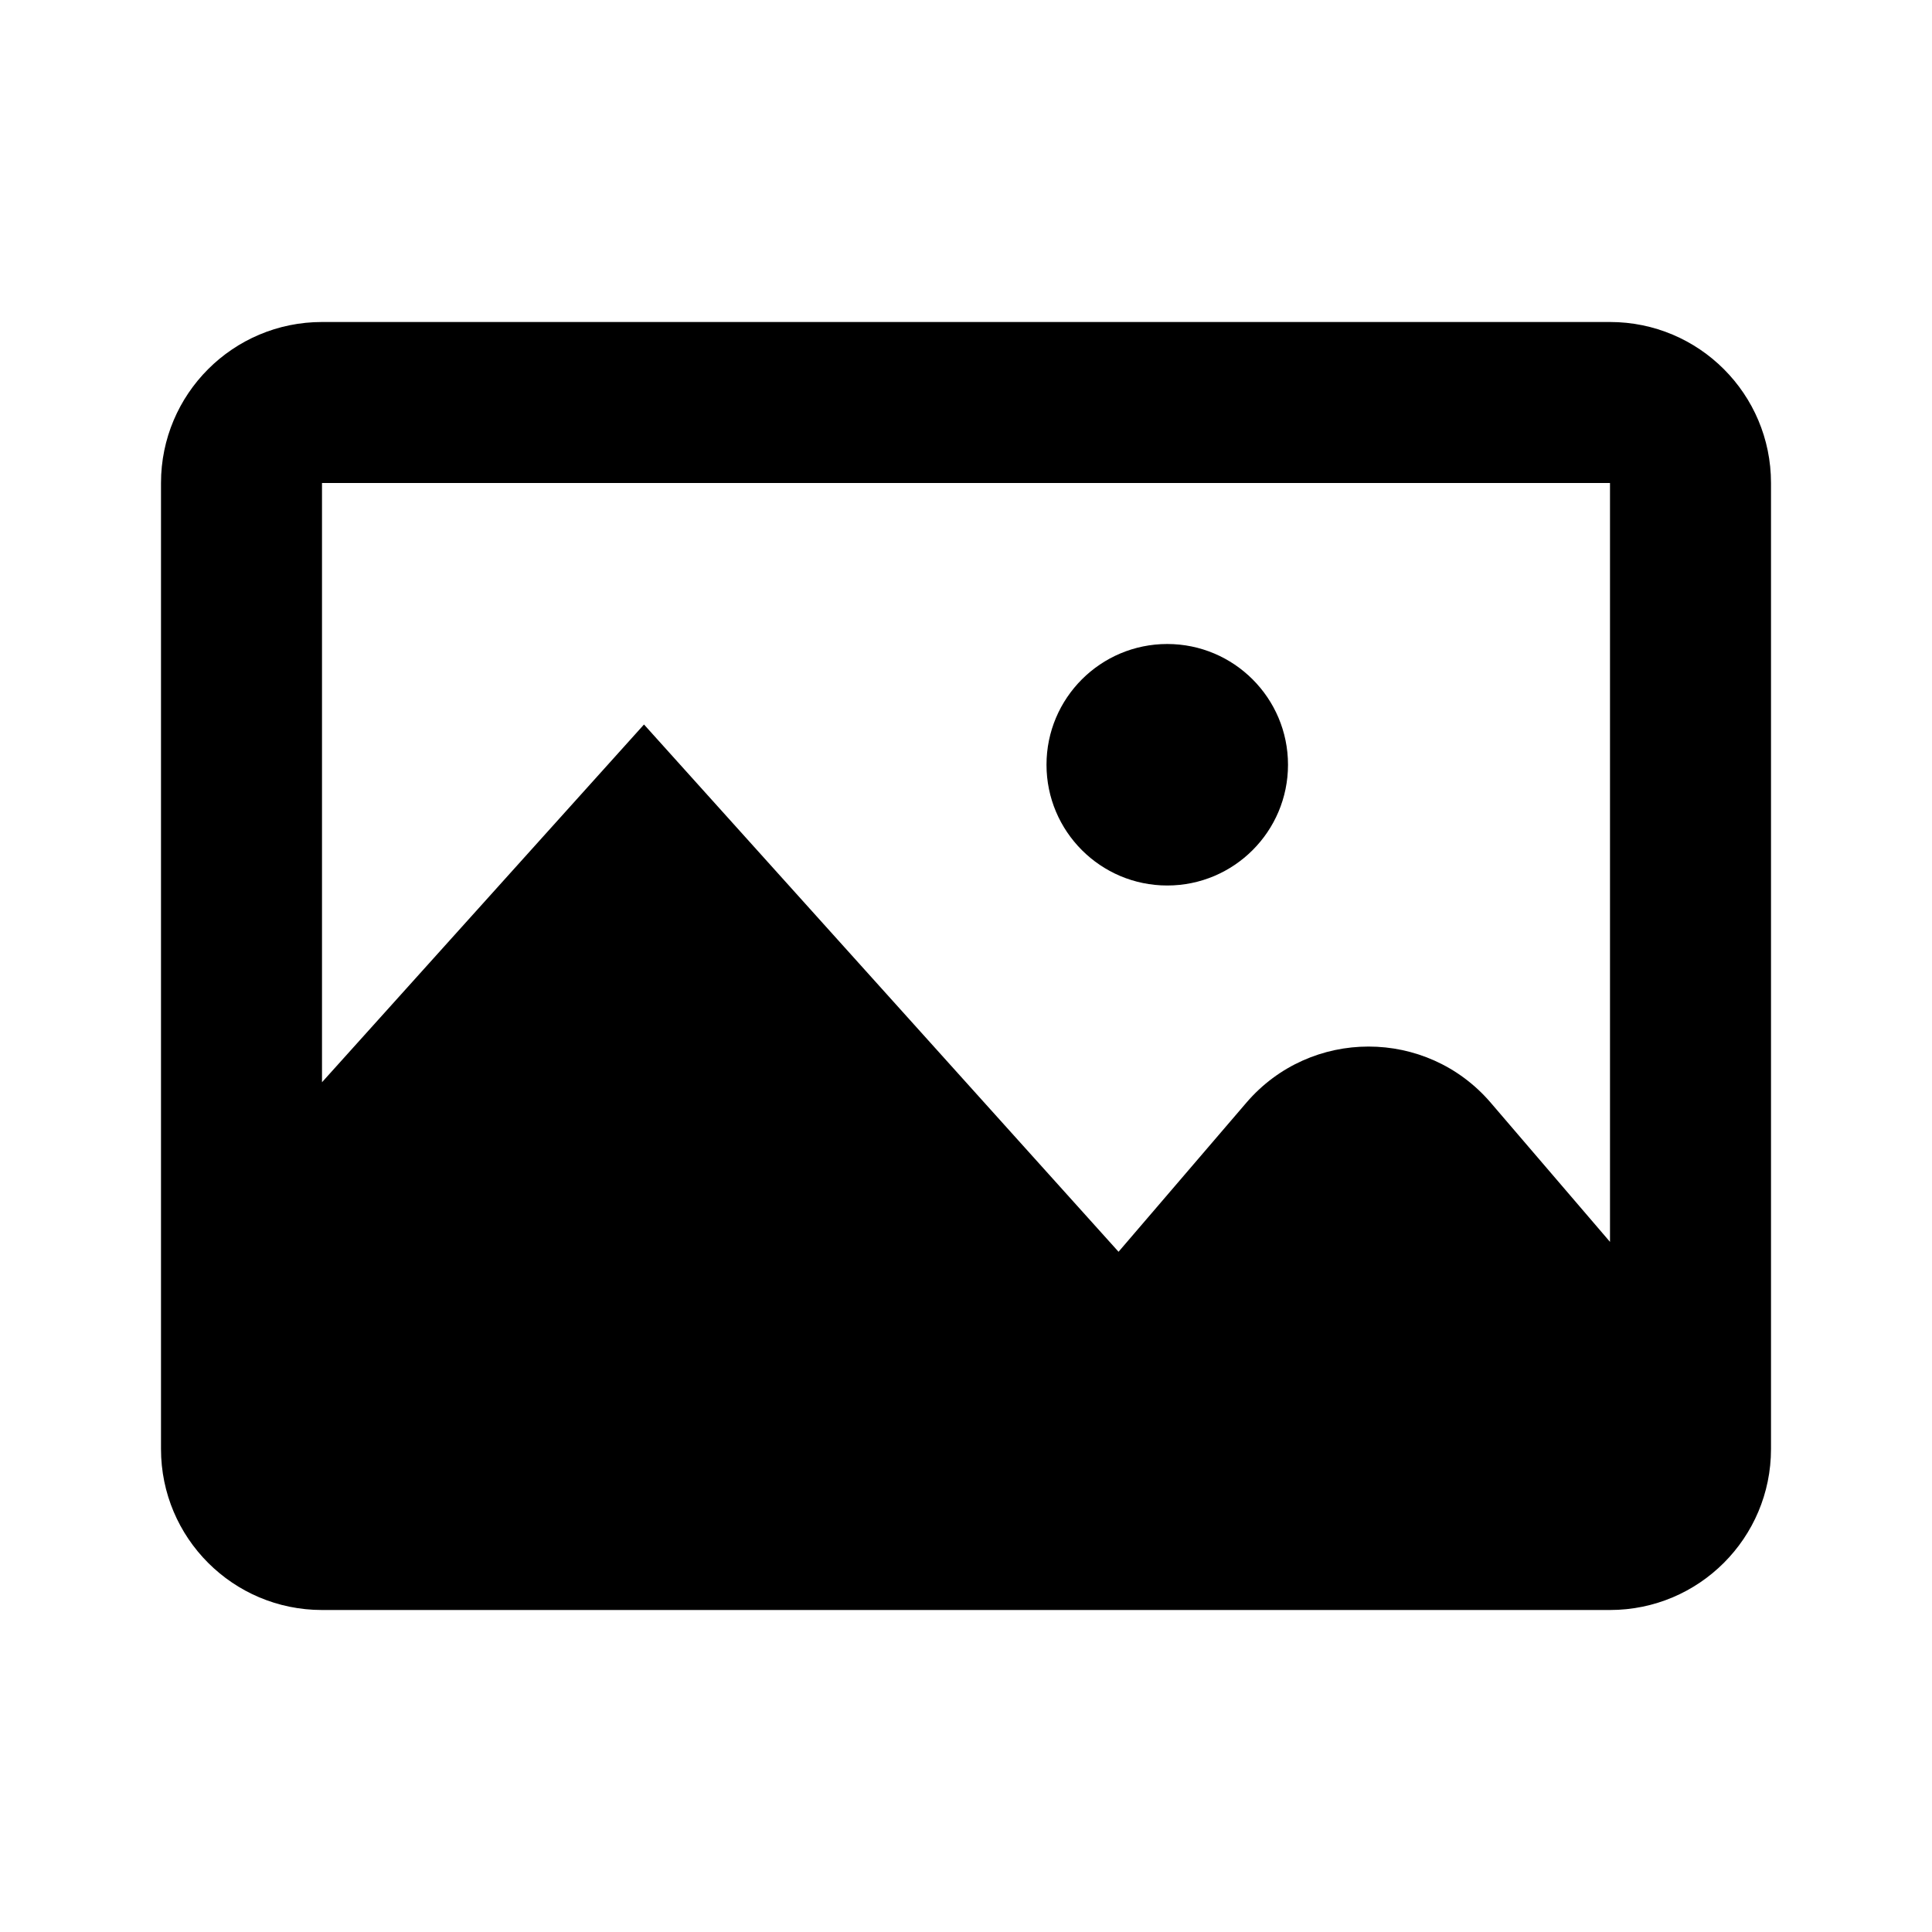
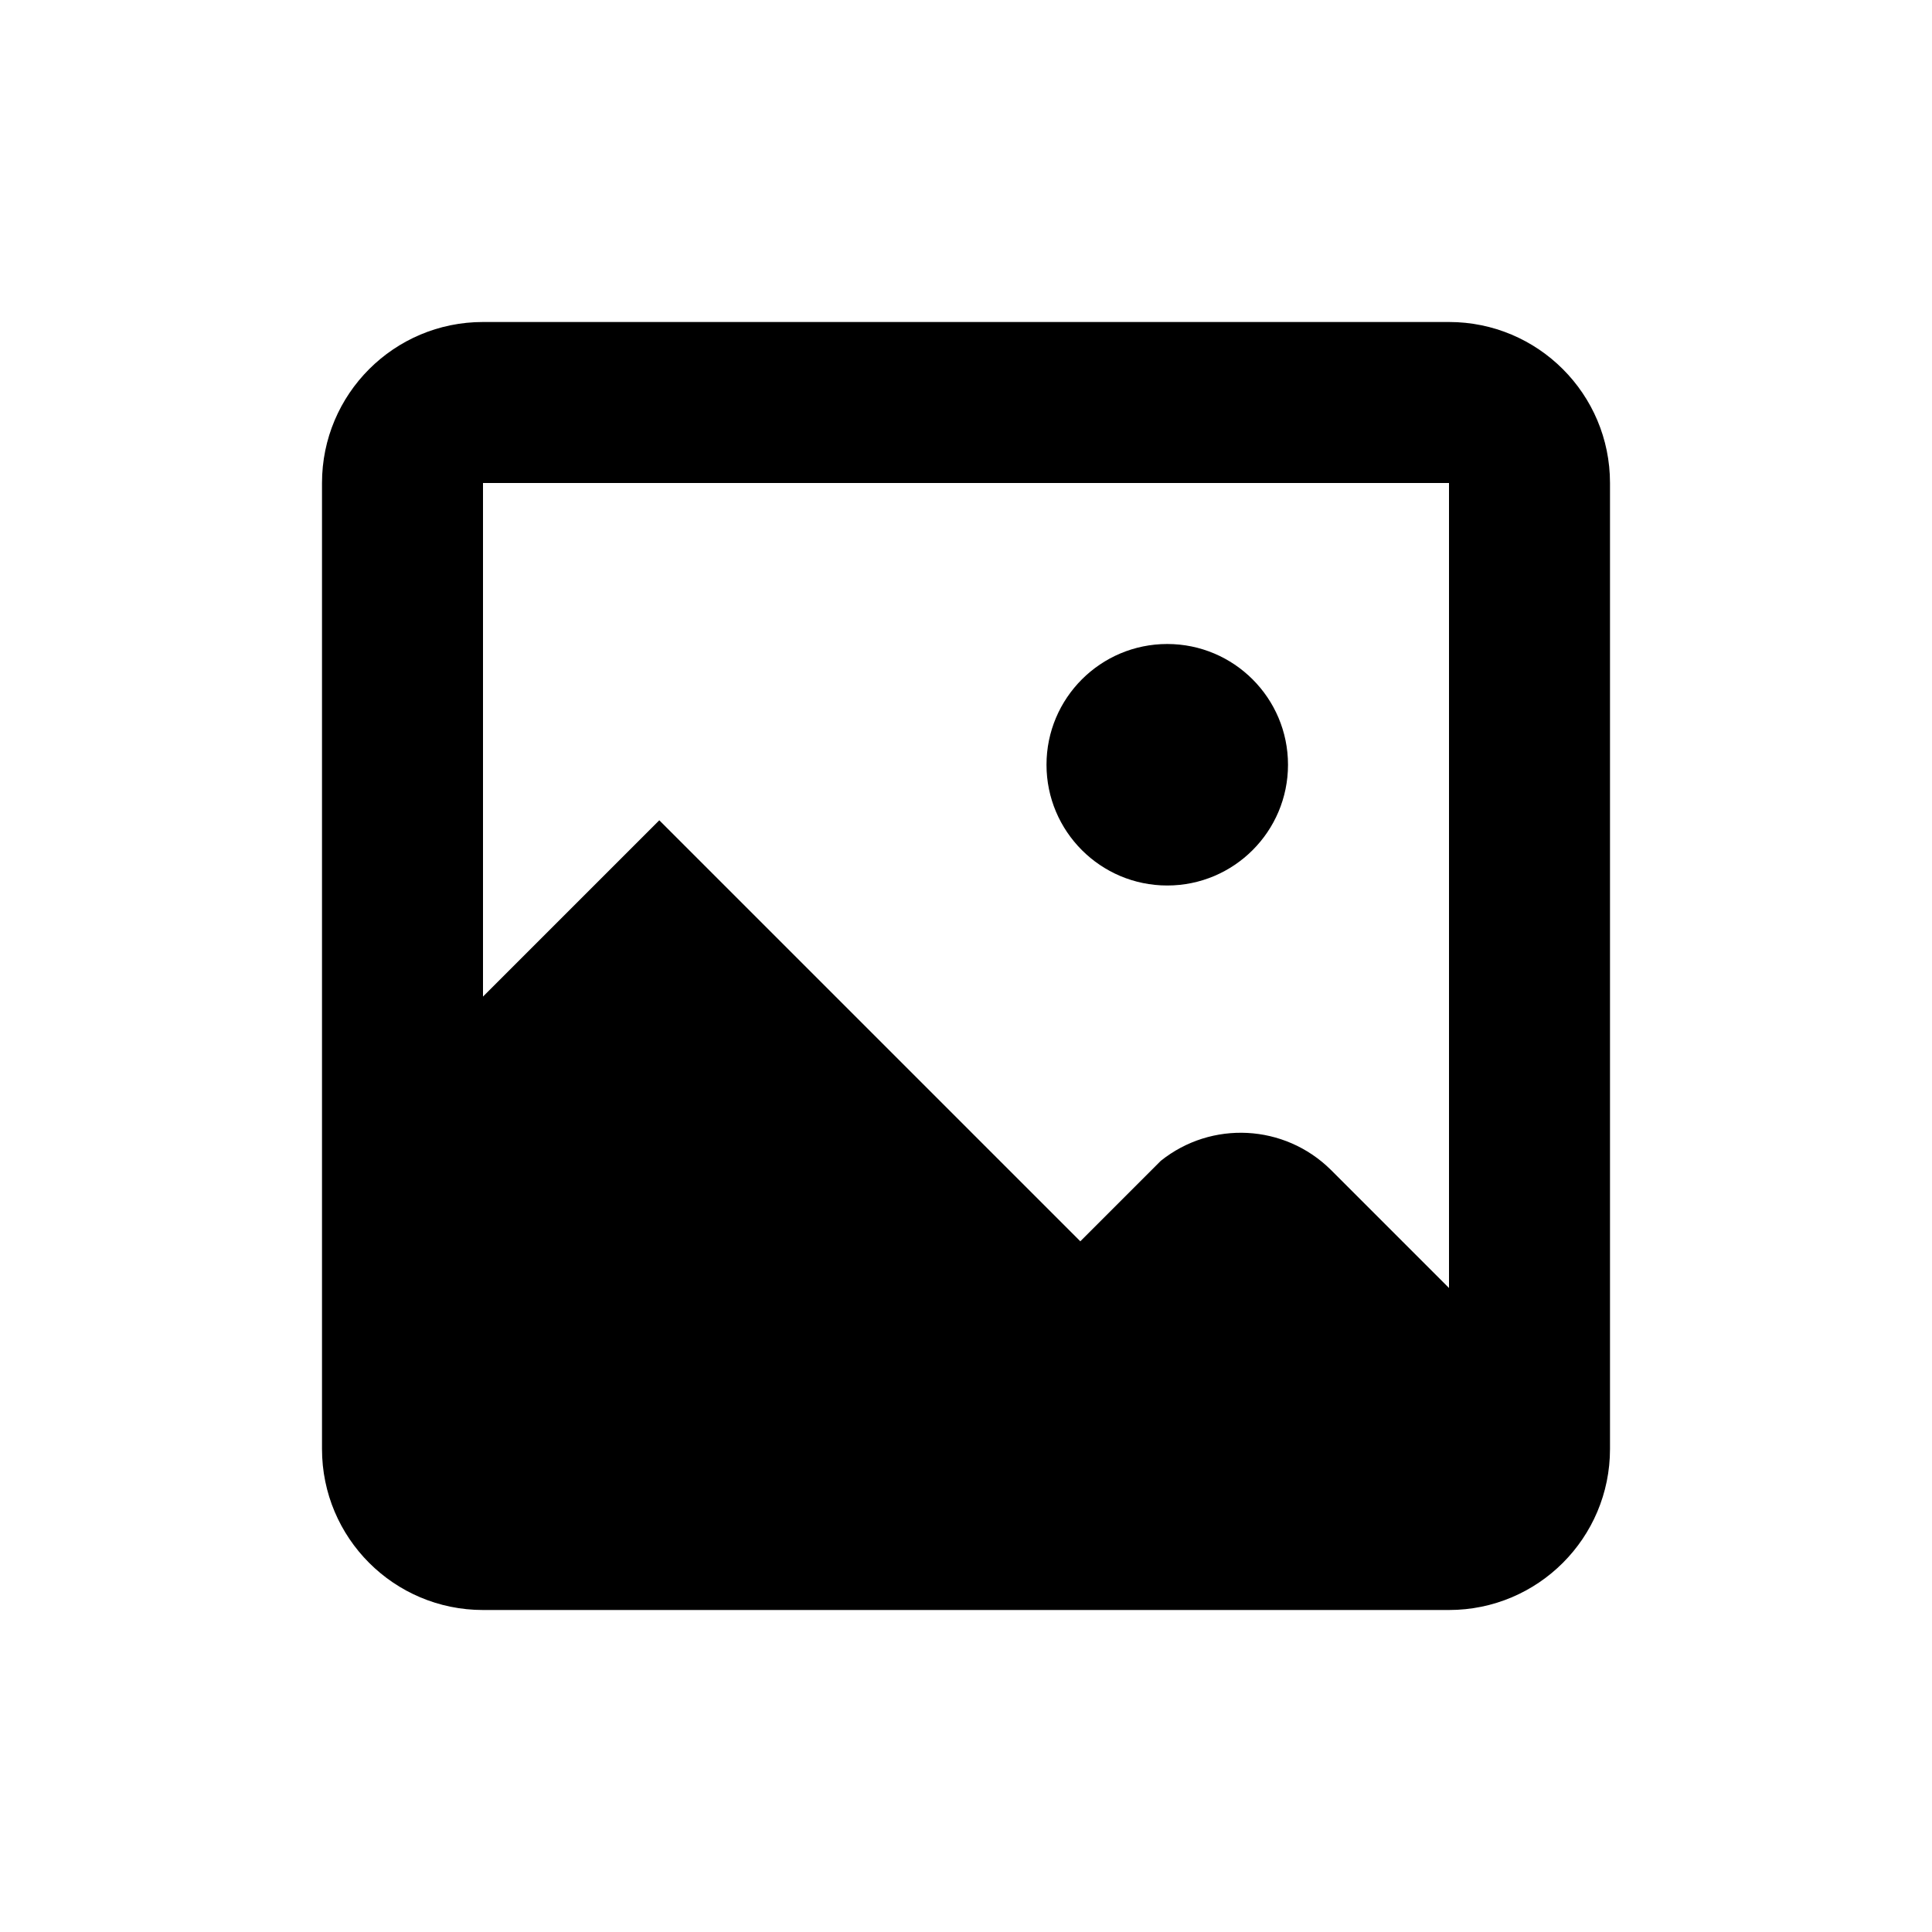
- <svg xmlns="http://www.w3.org/2000/svg" version="1.1" x="0px" y="0px" viewBox="0 0 24 24" style="enable-background:new 0 0 24 24;" xml:space="preserve">
-   <g id="image">
-     <path d="M13,9.5C13,8.672,13.672,8,14.5,8S16,8.672,16,9.5S15.328,11,14.5,11S13,10.328,13,9.5z M22,6v12c0,1.105-0.895,2-2,2H4   c-1.105,0-2-0.895-2-2V6c0-1.105,0.895-2,2-2h16C21.105,4,22,4.895,22,6z M20,6H4v7.444L8,9l5.895,6.55l1.587-1.851   c0.798-0.931,2.239-0.931,3.037,0L20,15.427V6z" />
+ <svg xmlns="http://www.w3.org/2000/svg" version="1.1" viewBox="0 0 24 24">
+   <g id="gridicons-image" fill="#000000">
+     <path d="M20,6 L20,18 C20,19.105 19.105,20 18,20 L6,20 C4.895,20 4,19.105 4,18 L4,6 C4,4.895 4.895,4 6,4 L18,4 C19.105,4 20,4.895 20,6 Z M18,6 L6,6 L6,12.38 L8.19,10.19 L13.42,15.42 L14.42,14.42 C15.05,13.916 15.956,13.964 16.53,14.53 L18,16 L18,6 Z M13,9.5 C13,8.672 13.672,8 14.5,8 C15.328,8 16,8.672 16,9.5 C16,10.328 15.328,11 14.5,11 C13.672,11 13,10.328 13,9.5 Z" />
  </g>
-   <g id="Layer_1">
- </g>
</svg>
